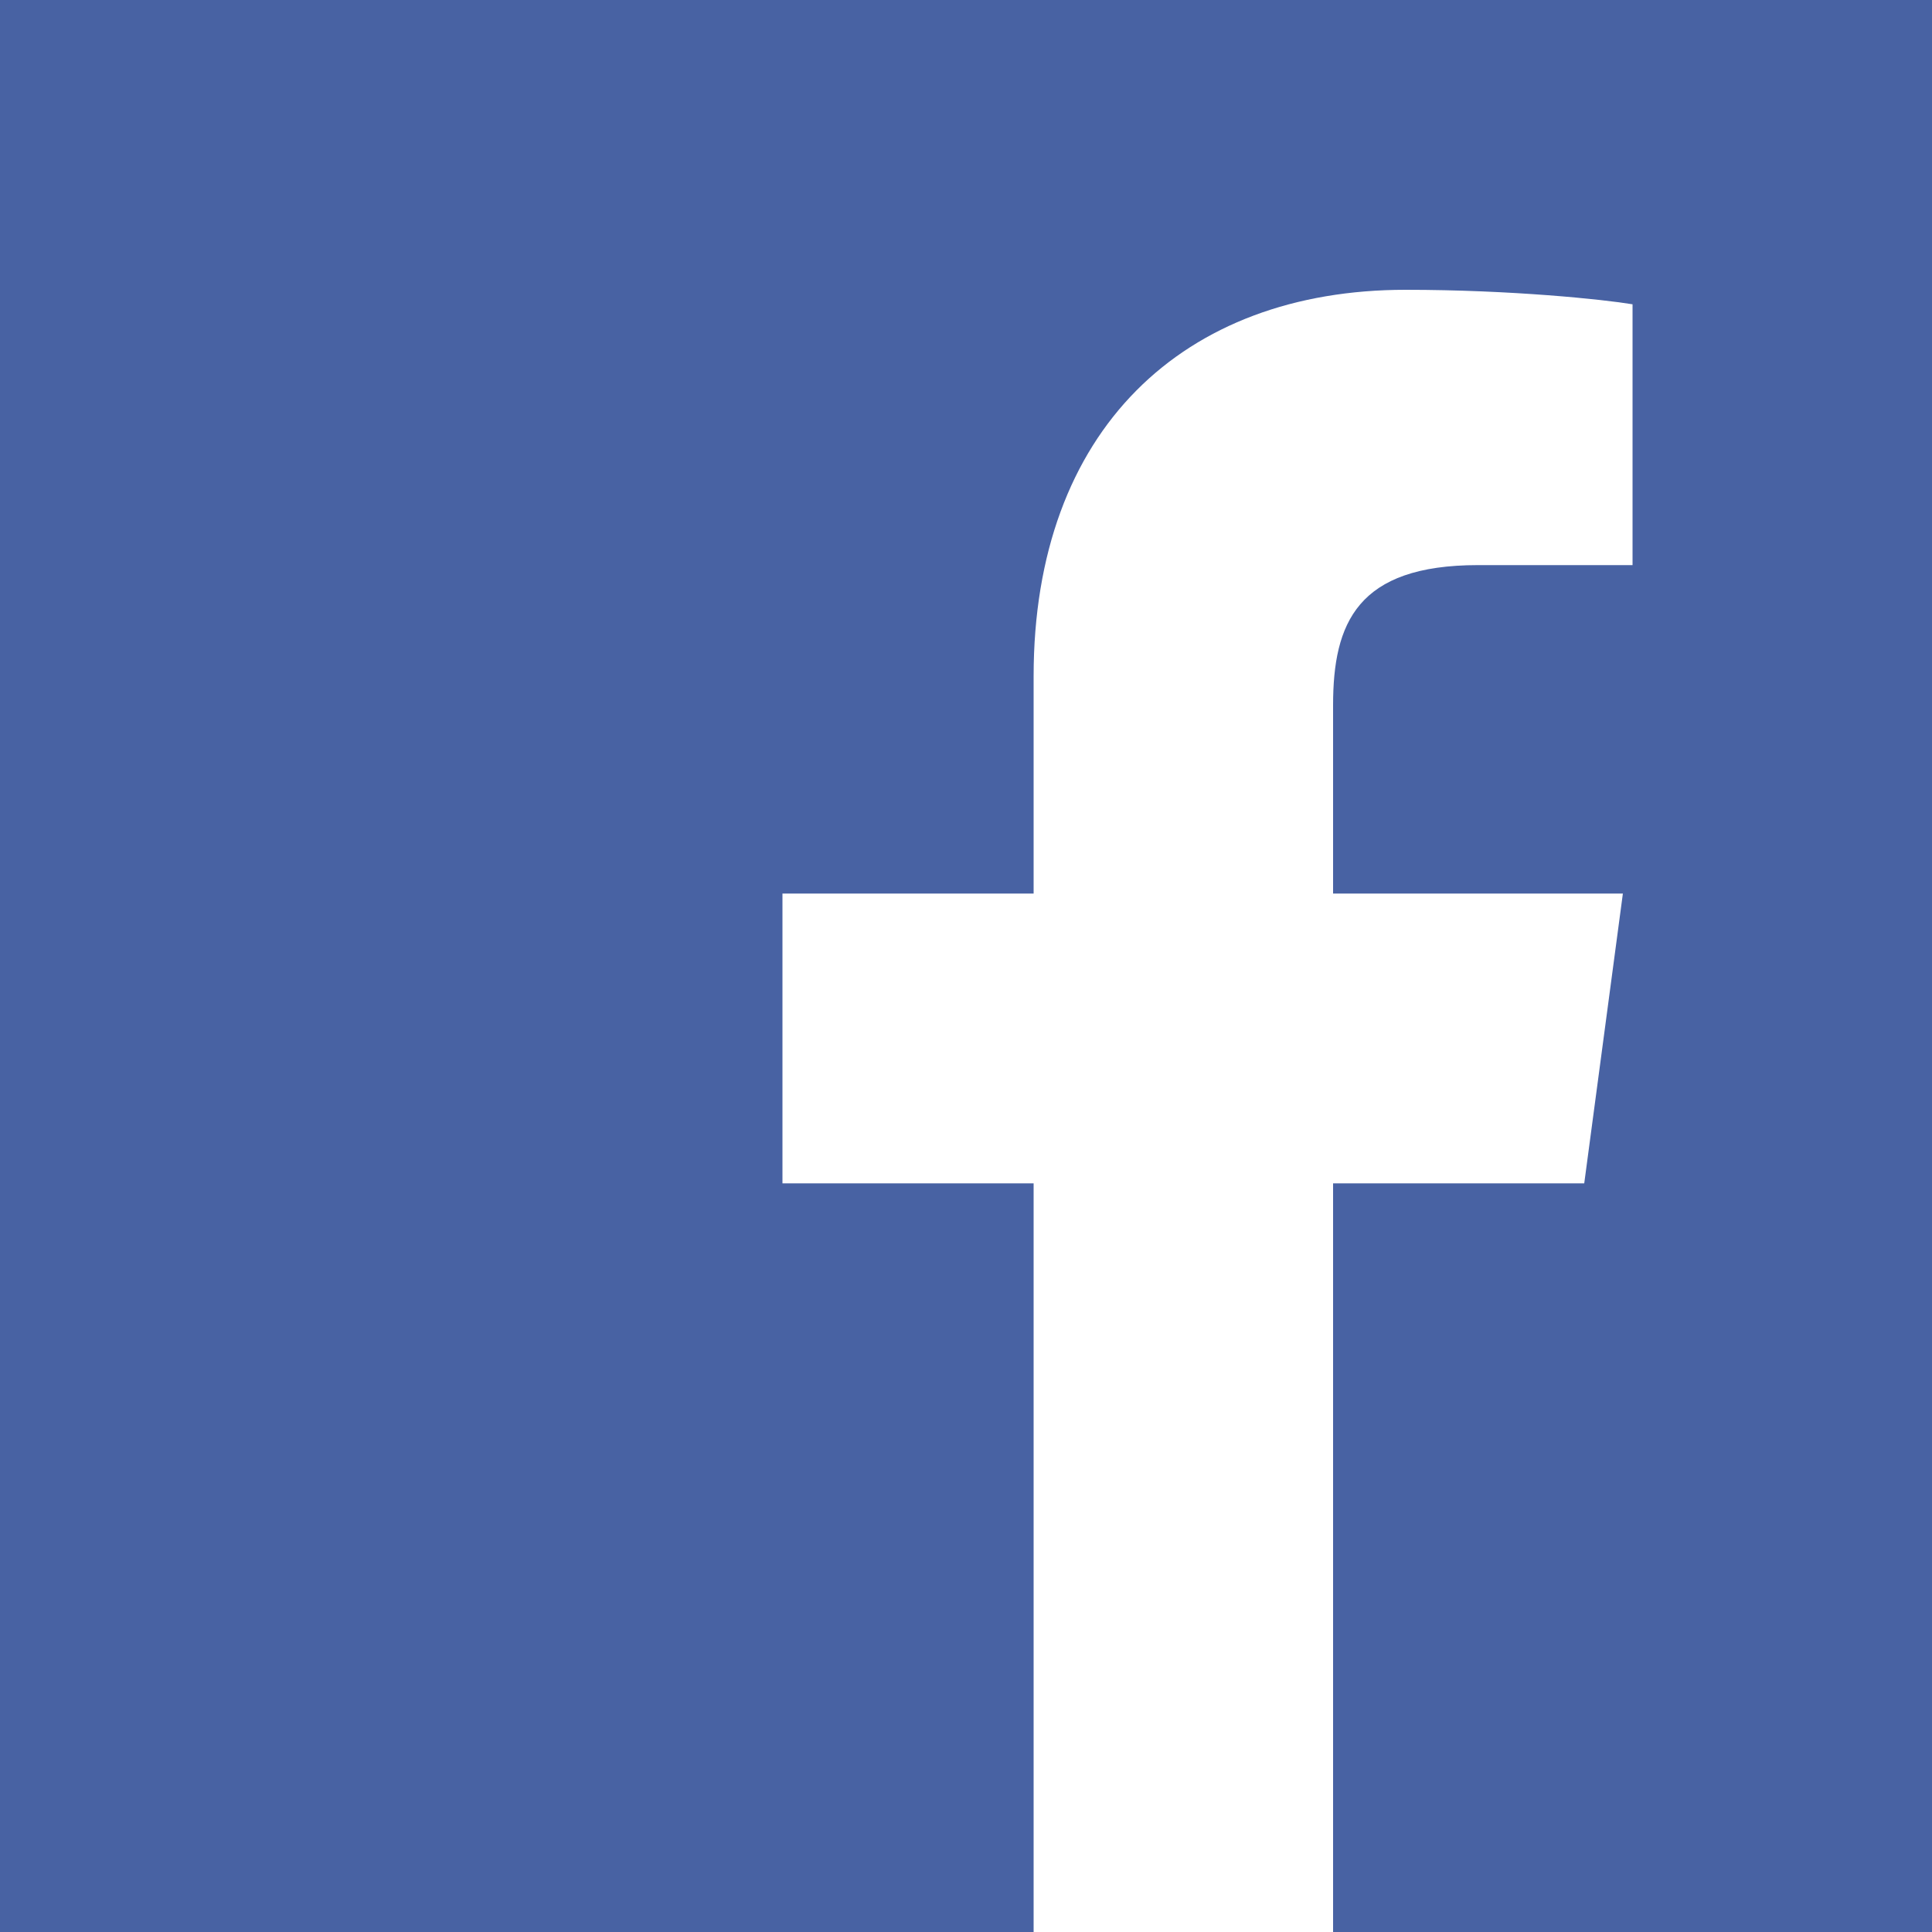
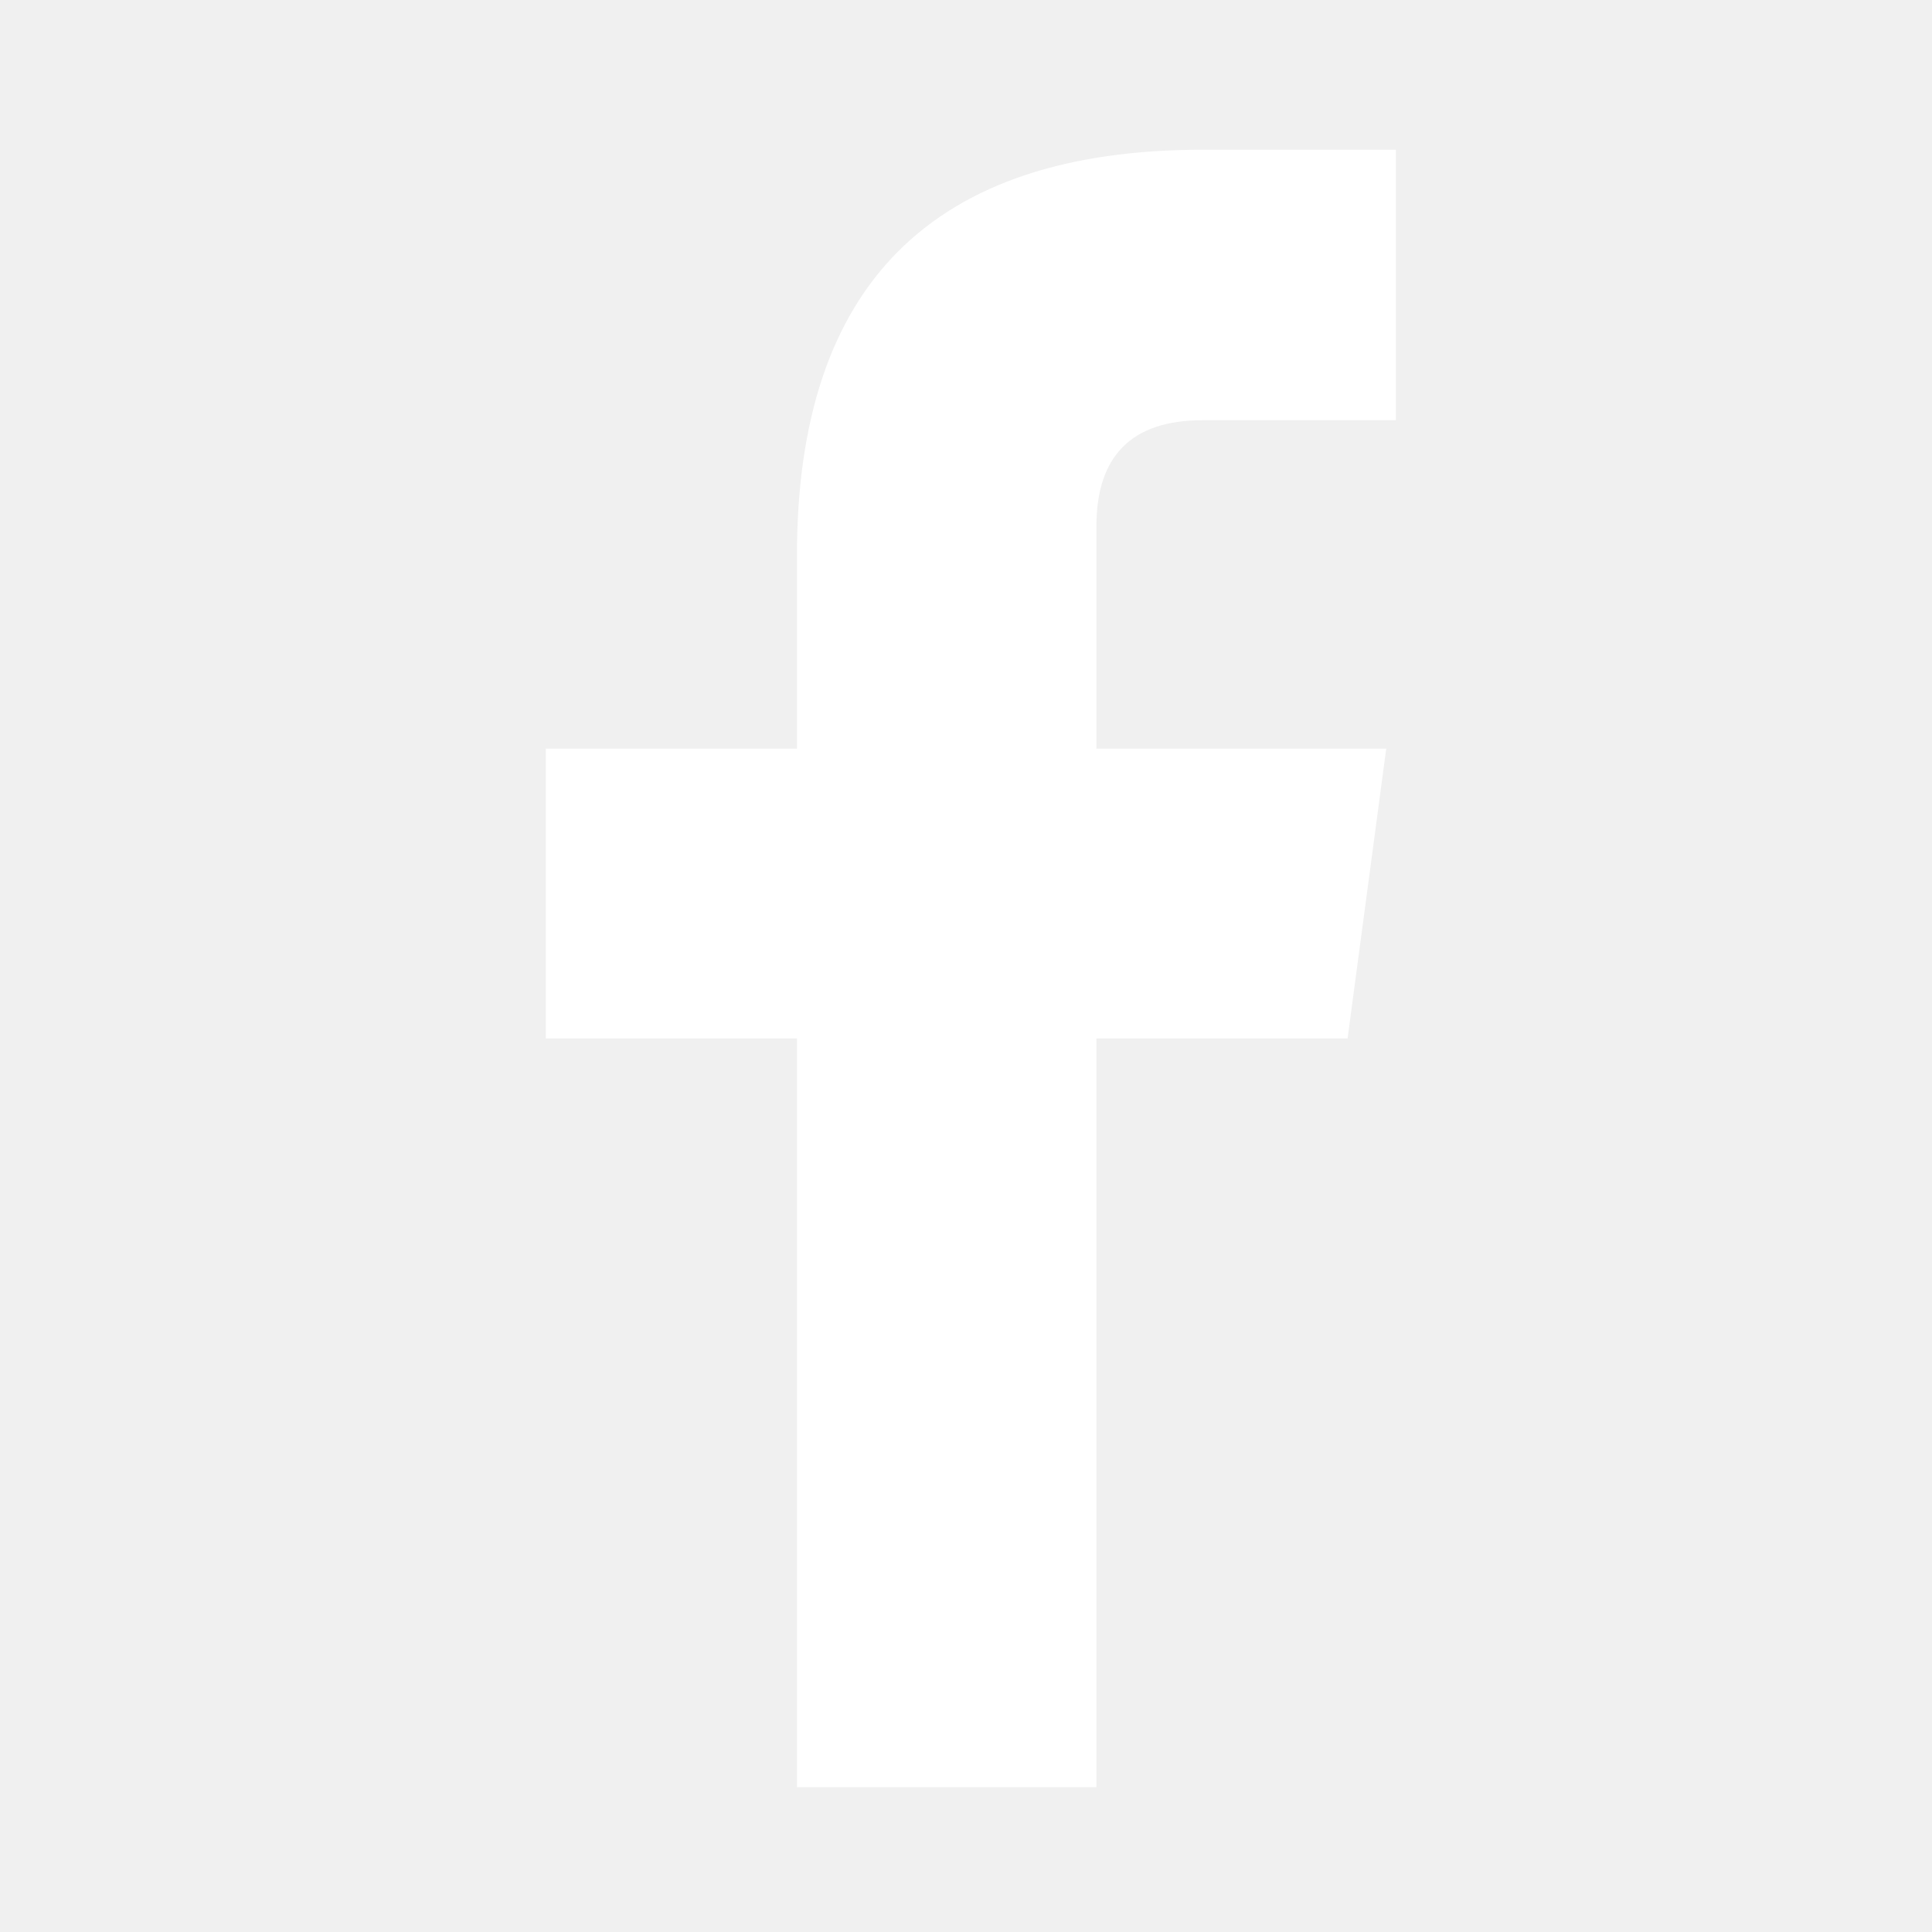
<svg xmlns="http://www.w3.org/2000/svg" width="40" height="40" viewBox="0 0 400 400">
-   <rect width="400" height="400" fill="#4862A3" />
-   <path d="M214 400l0-155-52 0 0-60 52 0 0-45c0-51 31-80 77-80 22 0 41 2 47 3l0 54-32 0c-25 0-30 12-30 29l0 39 60 0-8 60-52 0 0 155-62 0z" fill="white" />
+   <path d="m165 370v-155h-52v-60h52v-40q0-84 84-84h40v56h-40q-22 0-22 22v46h60l-8 60h-52v155z" fill="#fff" />
</svg>
